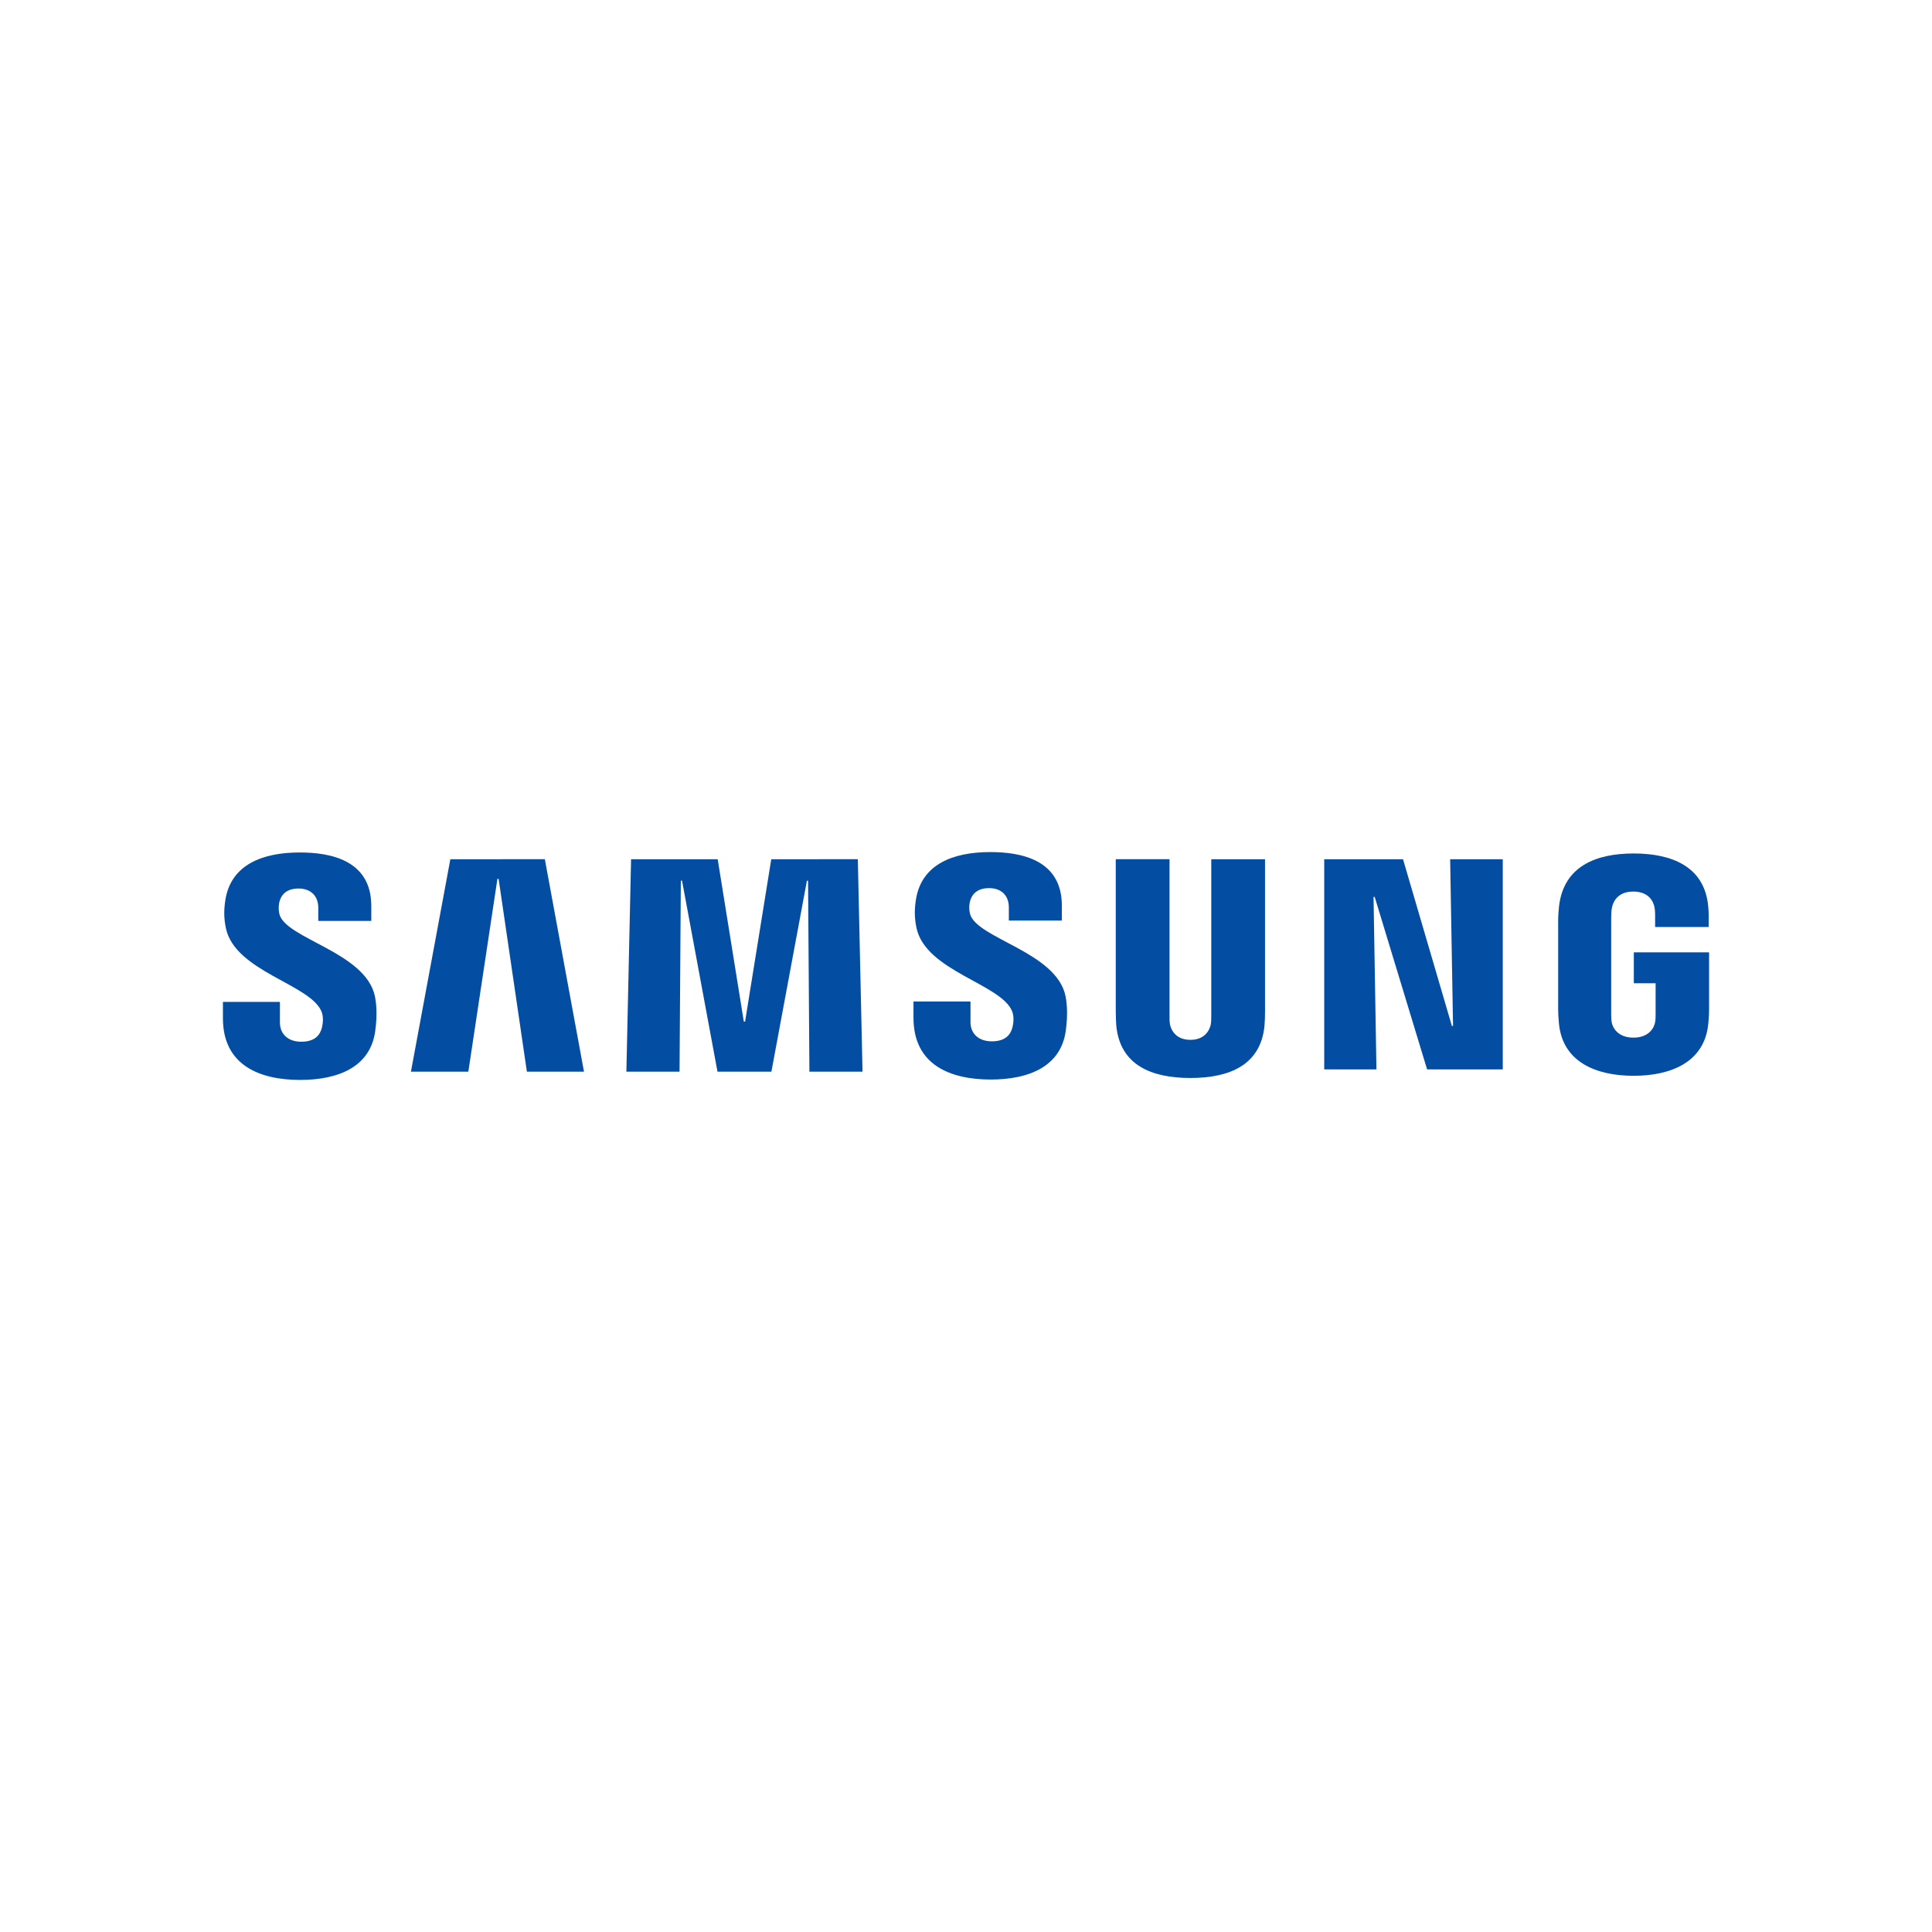
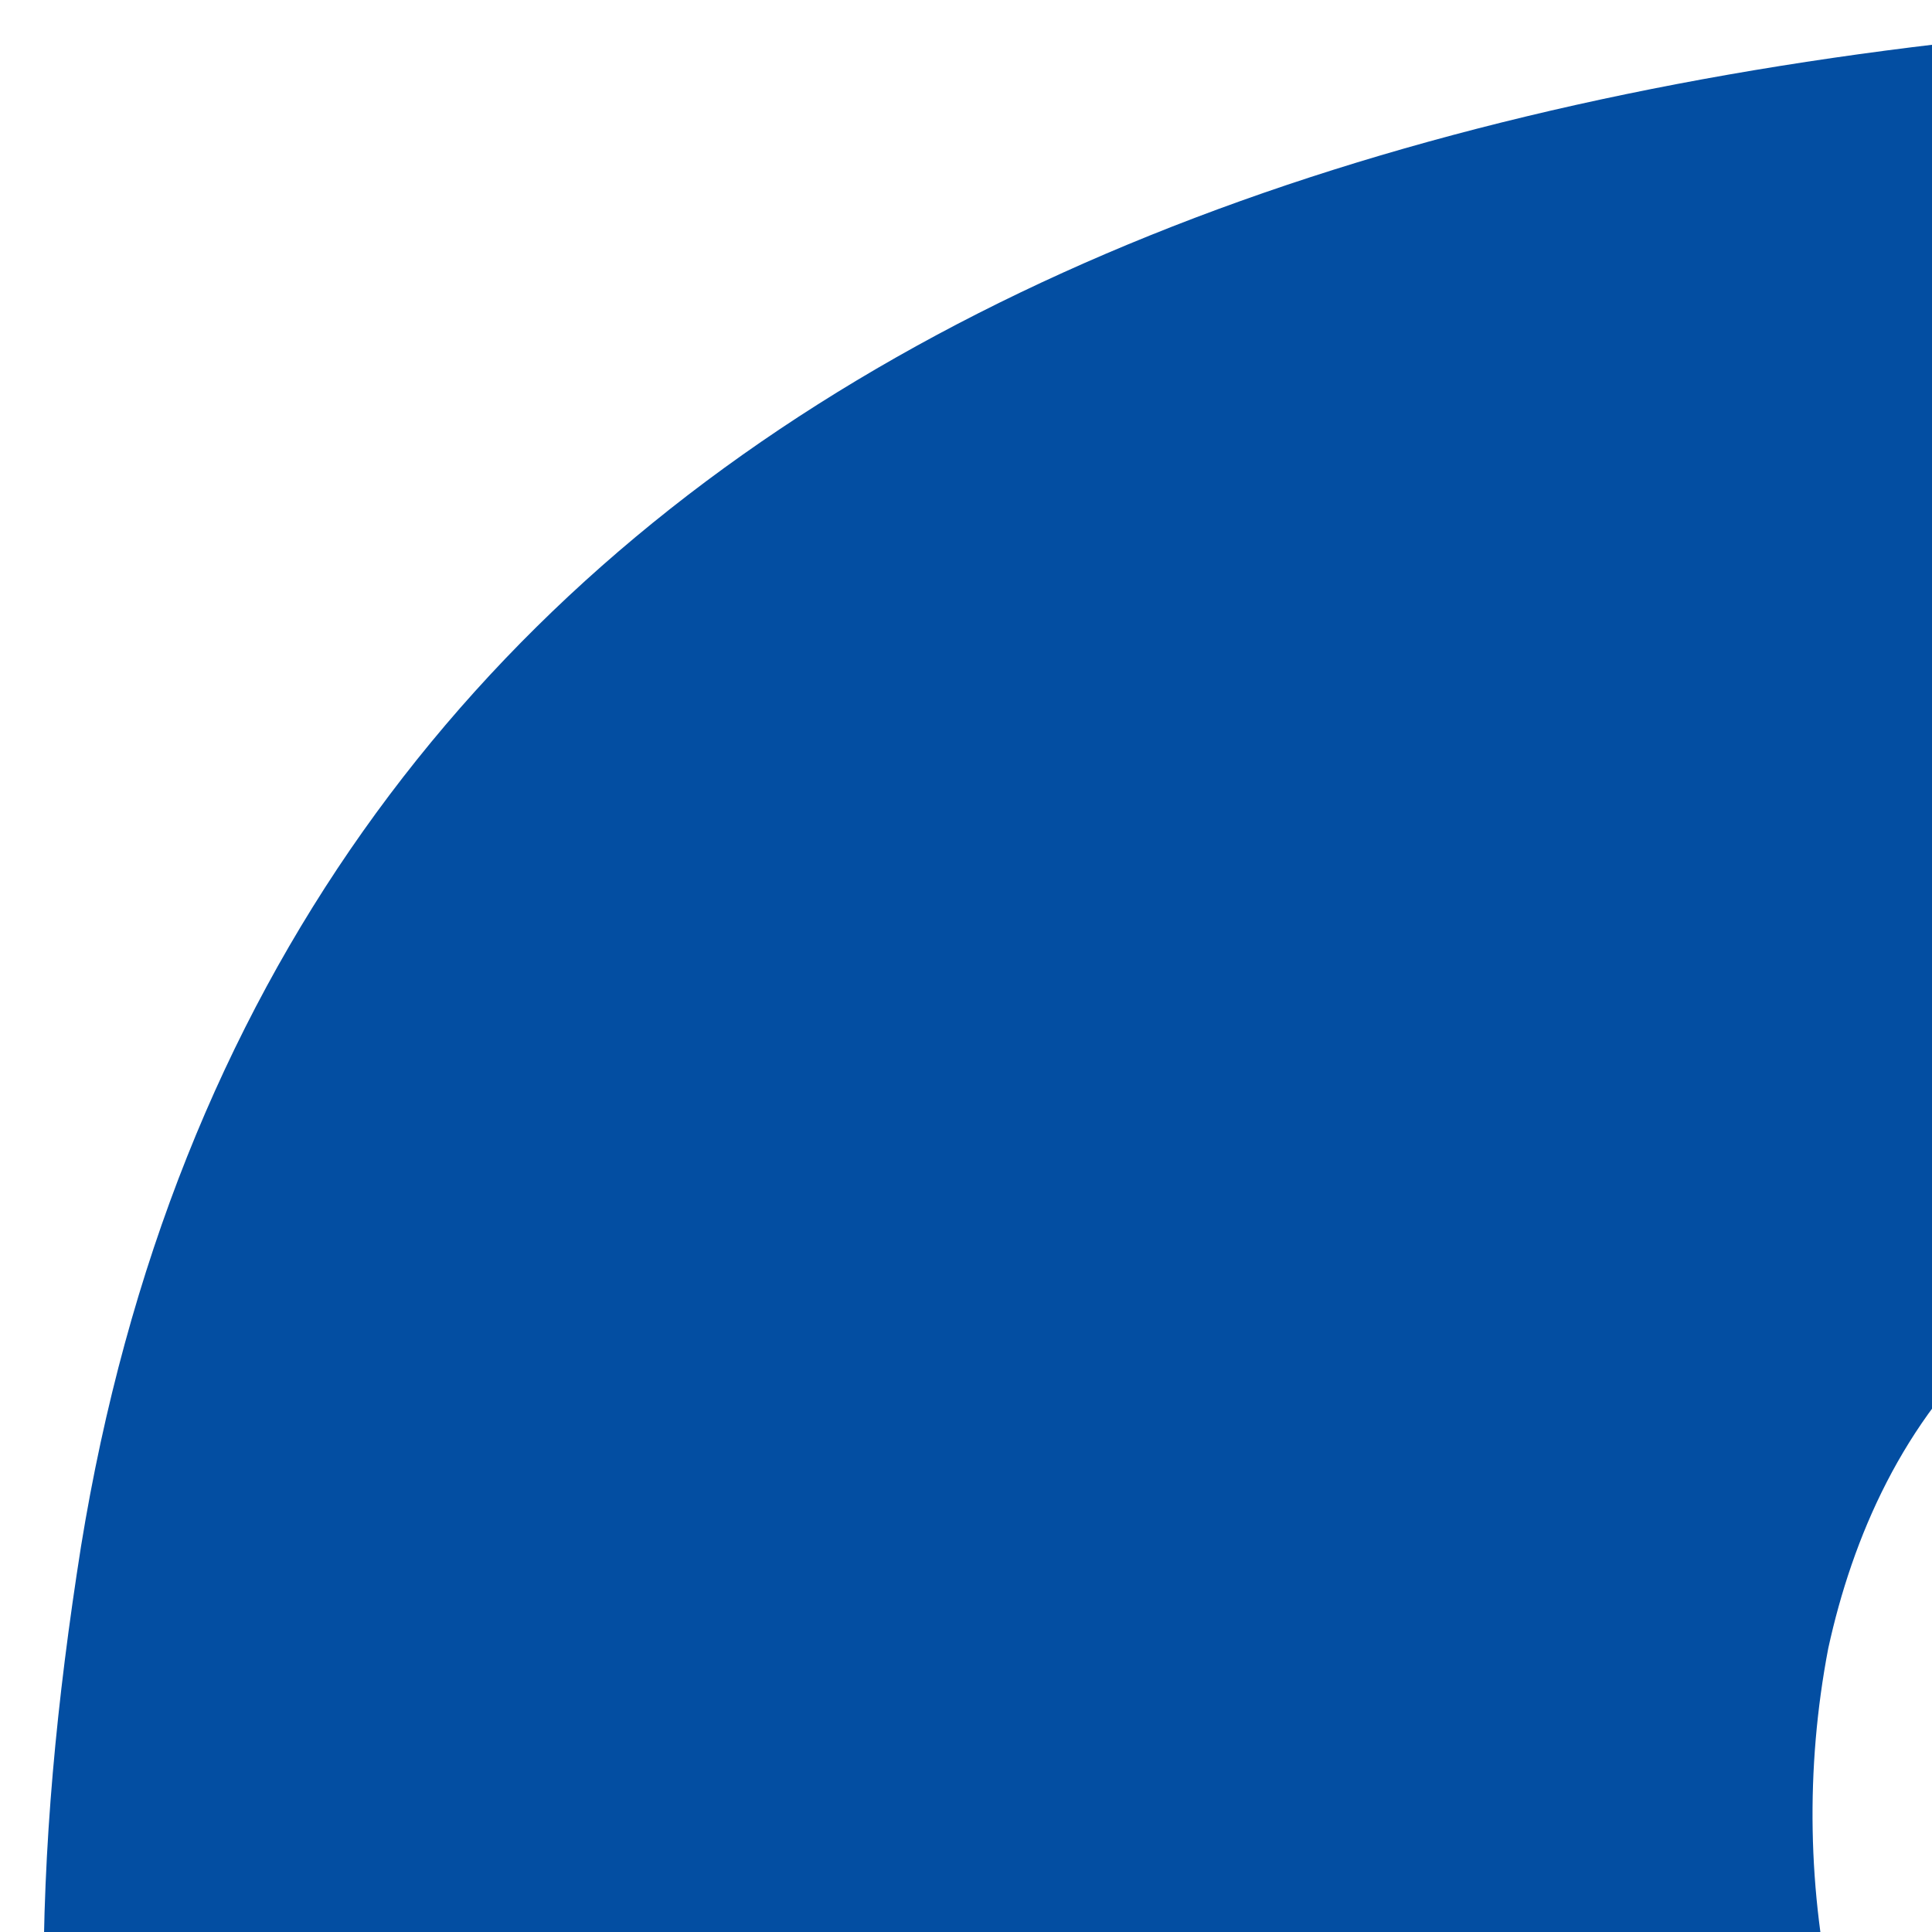
- <svg xmlns="http://www.w3.org/2000/svg" xmlns:xlink="http://www.w3.org/1999/xlink" height="64" width="64" viewBox="-89.999 -22.998 779.991 137.988">
+ <svg xmlns="http://www.w3.org/2000/svg" xmlns:xlink="http://www.w3.org/1999/xlink" width="56px" height="56px" viewBox="0 0 24 24">
  <g transform="translate(-2.0134 -1.8523) scale(2.0134)" fill="#034ea2">
    <path d="M20.78 32.93c.41 1.03.28 2.35.08 3.15-.35 1.42-1.31 2.87-4.15 2.87-2.66 0-4.28-1.54-4.28-3.86v-4.13H1v3.28c0 9.5 7.47 12.37 15.48 12.37 7.7 0 14.04-2.62 15.05-9.73.52-3.68.14-6.09-.04-6.98-1.8-8.92-17.96-11.58-19.17-16.57a5.46 5.46 0 01-.04-2.24c.3-1.37 1.23-2.86 3.89-2.86 2.5 0 3.95 1.54 3.95 3.86v2.64h10.63v-3C30.75 2.45 22.42 1 16.4 1 8.82 1 2.63 3.51 1.5 10.46c-.3 1.9-.35 3.6.1 5.74 1.85 8.7 16.98 11.22 19.18 16.73" id="a" />
    <path d="M46.6 2.36l-7.9 42.59h11.51L56.04 6.3h.24l5.67 38.65H73.4l-7.85-42.6zm64.35 0l-5.25 32.56h-.25l-5.24-32.56H82.84l-.94 42.59h10.66l.26-38.29h.24l7.11 38.29h10.81l7.12-38.28h.23l.27 38.28h10.65l-.94-42.6z" />
    <use height="100%" width="100%" xlink:href="#a" transform="translate(138.47 -.08)" />
    <path d="M195 38.57c2.96 0 3.87-2.04 4.08-3.08.09-.46.1-1.08.1-1.63V2.36h10.78v30.53a37 37 0 01-.1 2.8c-.75 7.95-7.03 10.53-14.86 10.53-7.84 0-14.12-2.58-14.87-10.53-.03-.42-.11-2.02-.1-2.8V2.35h10.78v31.5c-.01.56.01 1.18.1 1.64.2 1.04 1.12 3.08 4.09 3.08m52.08-36.21l.58 33.43h-.23l-9.8-33.43h-15.8V44.5h10.47l-.58-34.59h.23l10.51 34.59h15.17V2.36zm36.75 35.77c3.08 0 4.16-1.95 4.35-3.1.09-.47.1-1.07.1-1.6v-6.2h-4.37v-6.2H299v11.42c0 .8-.02 1.38-.15 2.8-.7 7.76-7.43 10.53-14.98 10.53-7.55 0-14.27-2.77-14.98-10.53-.12-1.42-.15-2-.15-2.8V14.53c0-.76.1-2.1.18-2.8.95-7.97 7.4-10.53 14.95-10.53 7.55 0 14.17 2.54 14.95 10.52.14 1.36.1 2.8.1 2.8v1.43h-10.74v-2.39s0-1-.13-1.62c-.2-.94-1-3.1-4.26-3.1-3.1 0-4.01 2.05-4.24 3.1-.13.56-.18 1.32-.18 2.01v19.47c0 .54.02 1.14.1 1.62.2 1.14 1.28 3.09 4.36 3.09" />
  </g>
</svg>
